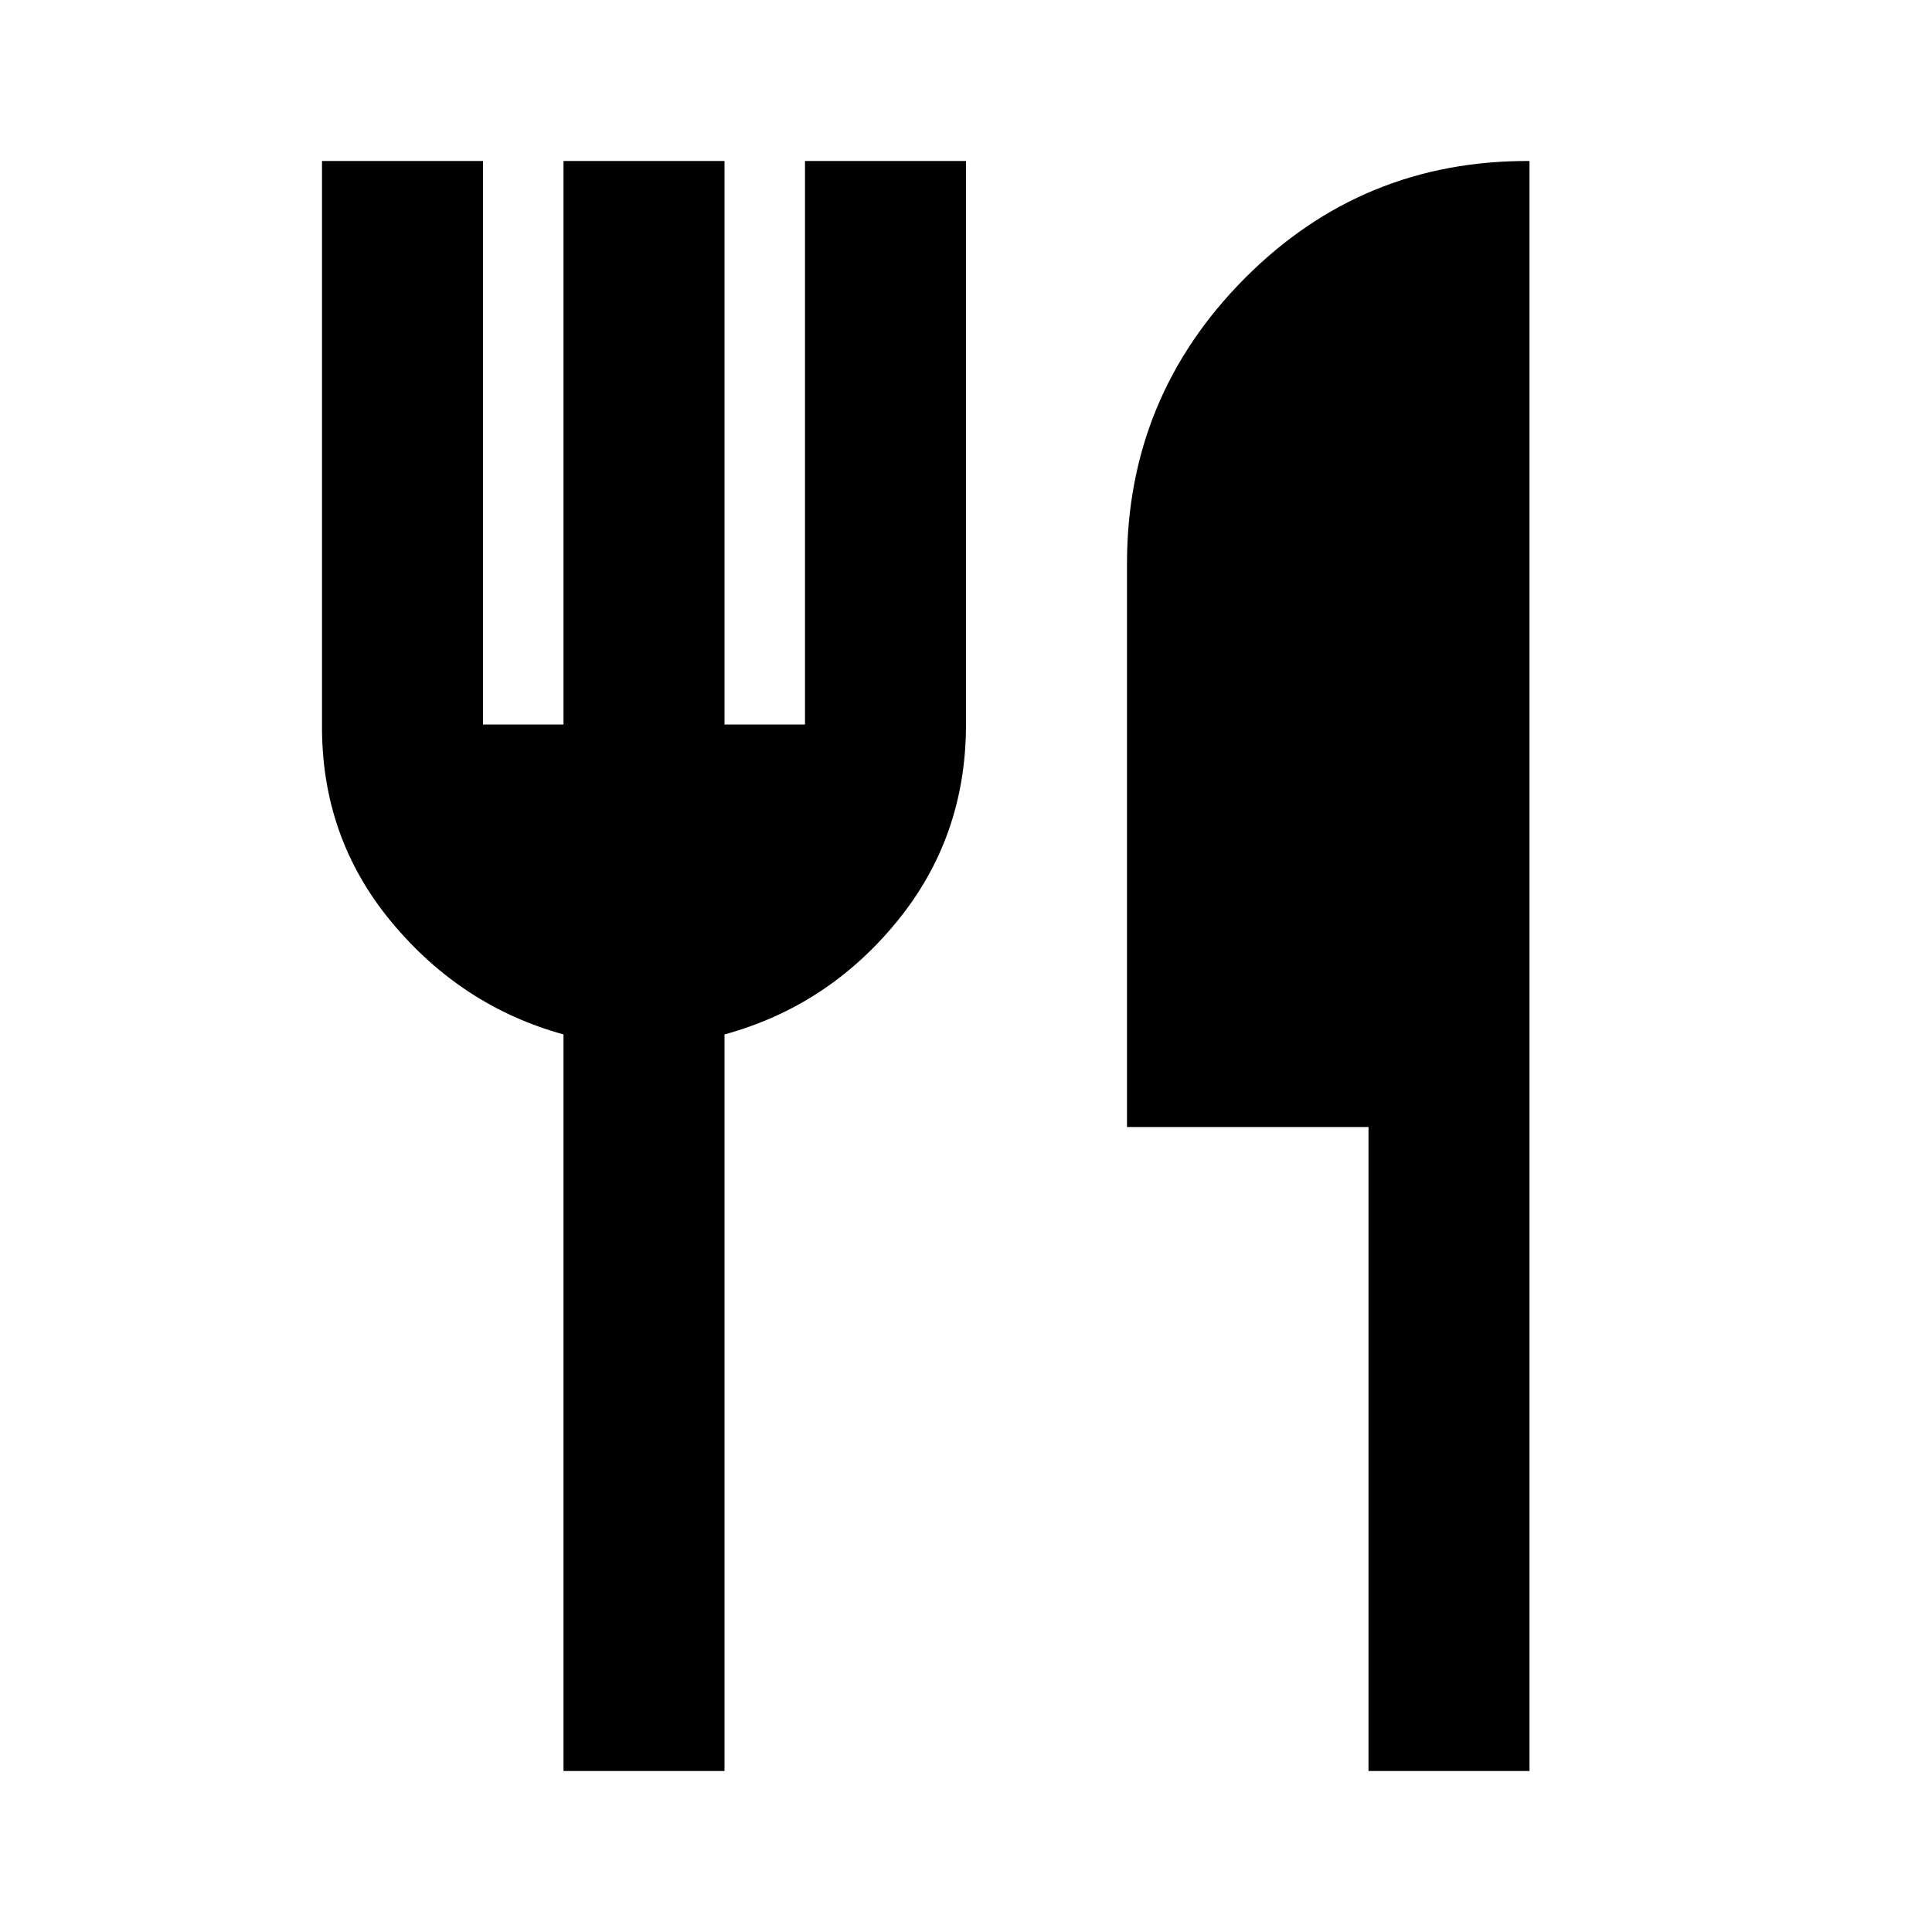
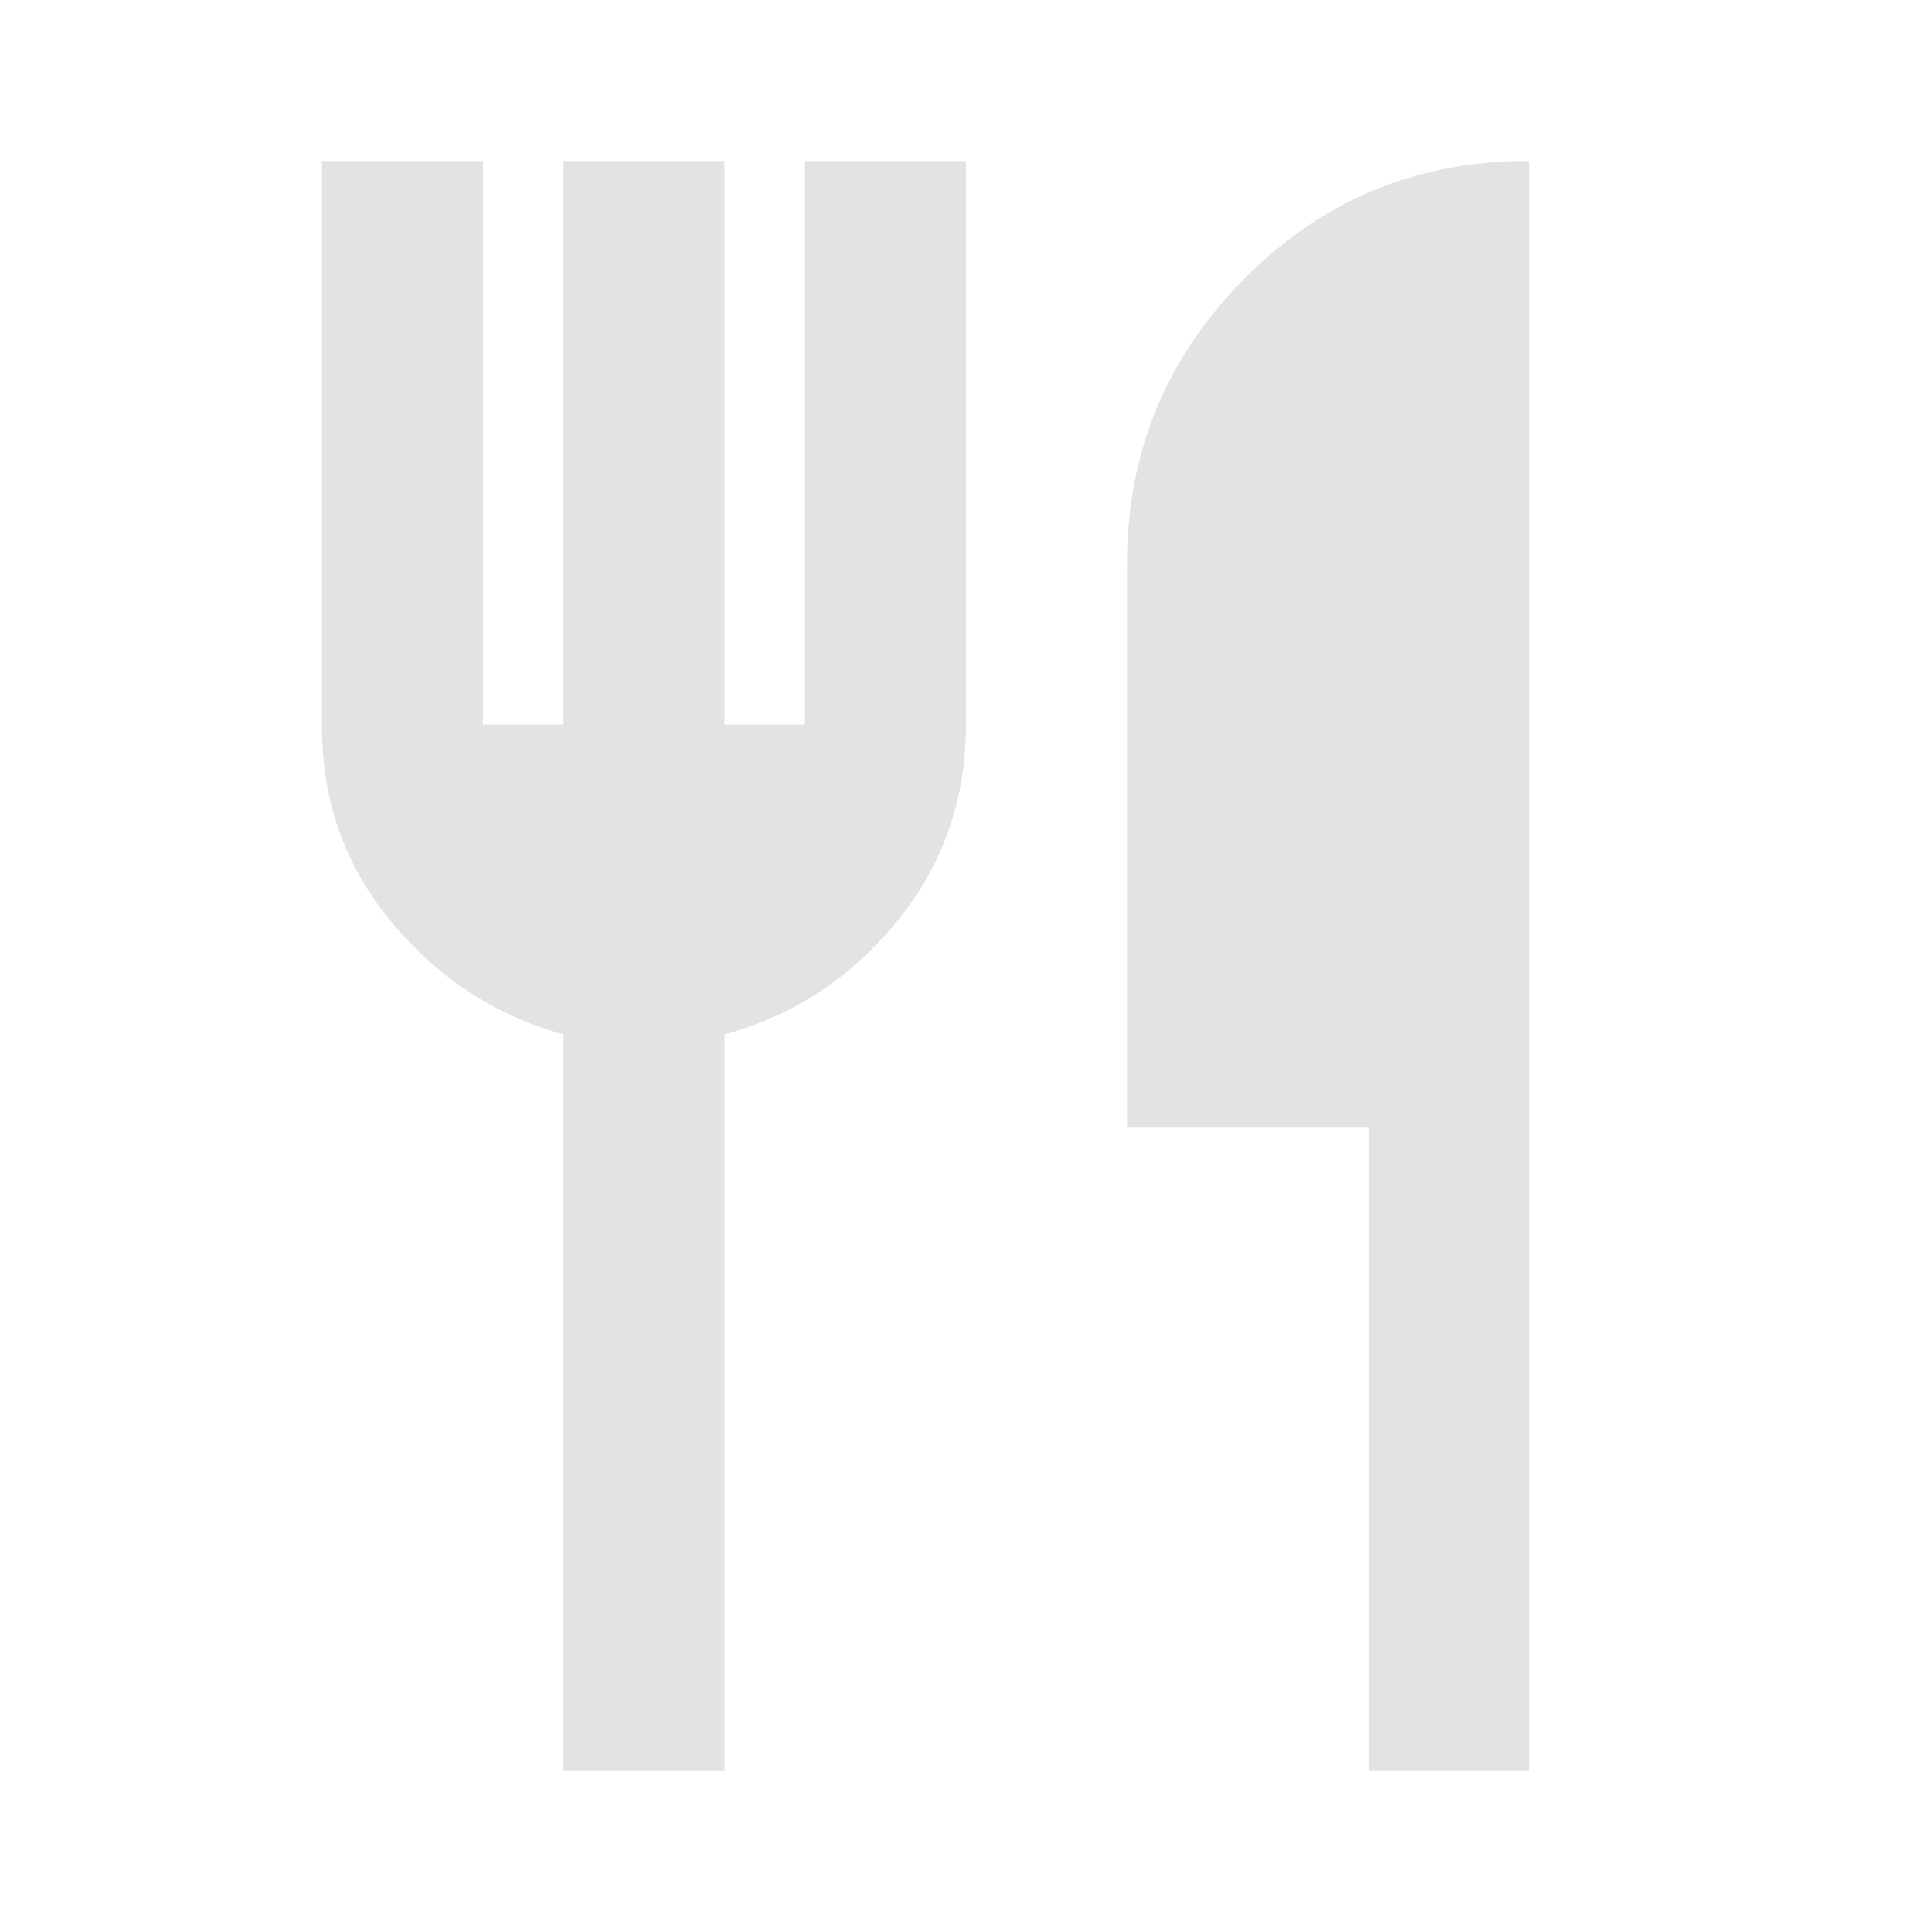
- <svg xmlns="http://www.w3.org/2000/svg" viewBox="0 0 24 24" fill="currentColor">
+ <svg xmlns="http://www.w3.org/2000/svg" viewBox="0 0 24 24" height="24px" width="24px" fill="#e3e3e3">
  <path d="M7,22V12.85q-1.27-0.35-2.14-1.4T4,9V2H6V9H7V2H9V9h1V2h2V9q0,1.4-0.86,2.45T9,12.85V22H7Zm10,0V14H14V7q0-2.07 1.46-3.54T19,2V22H17Z" />
</svg>
